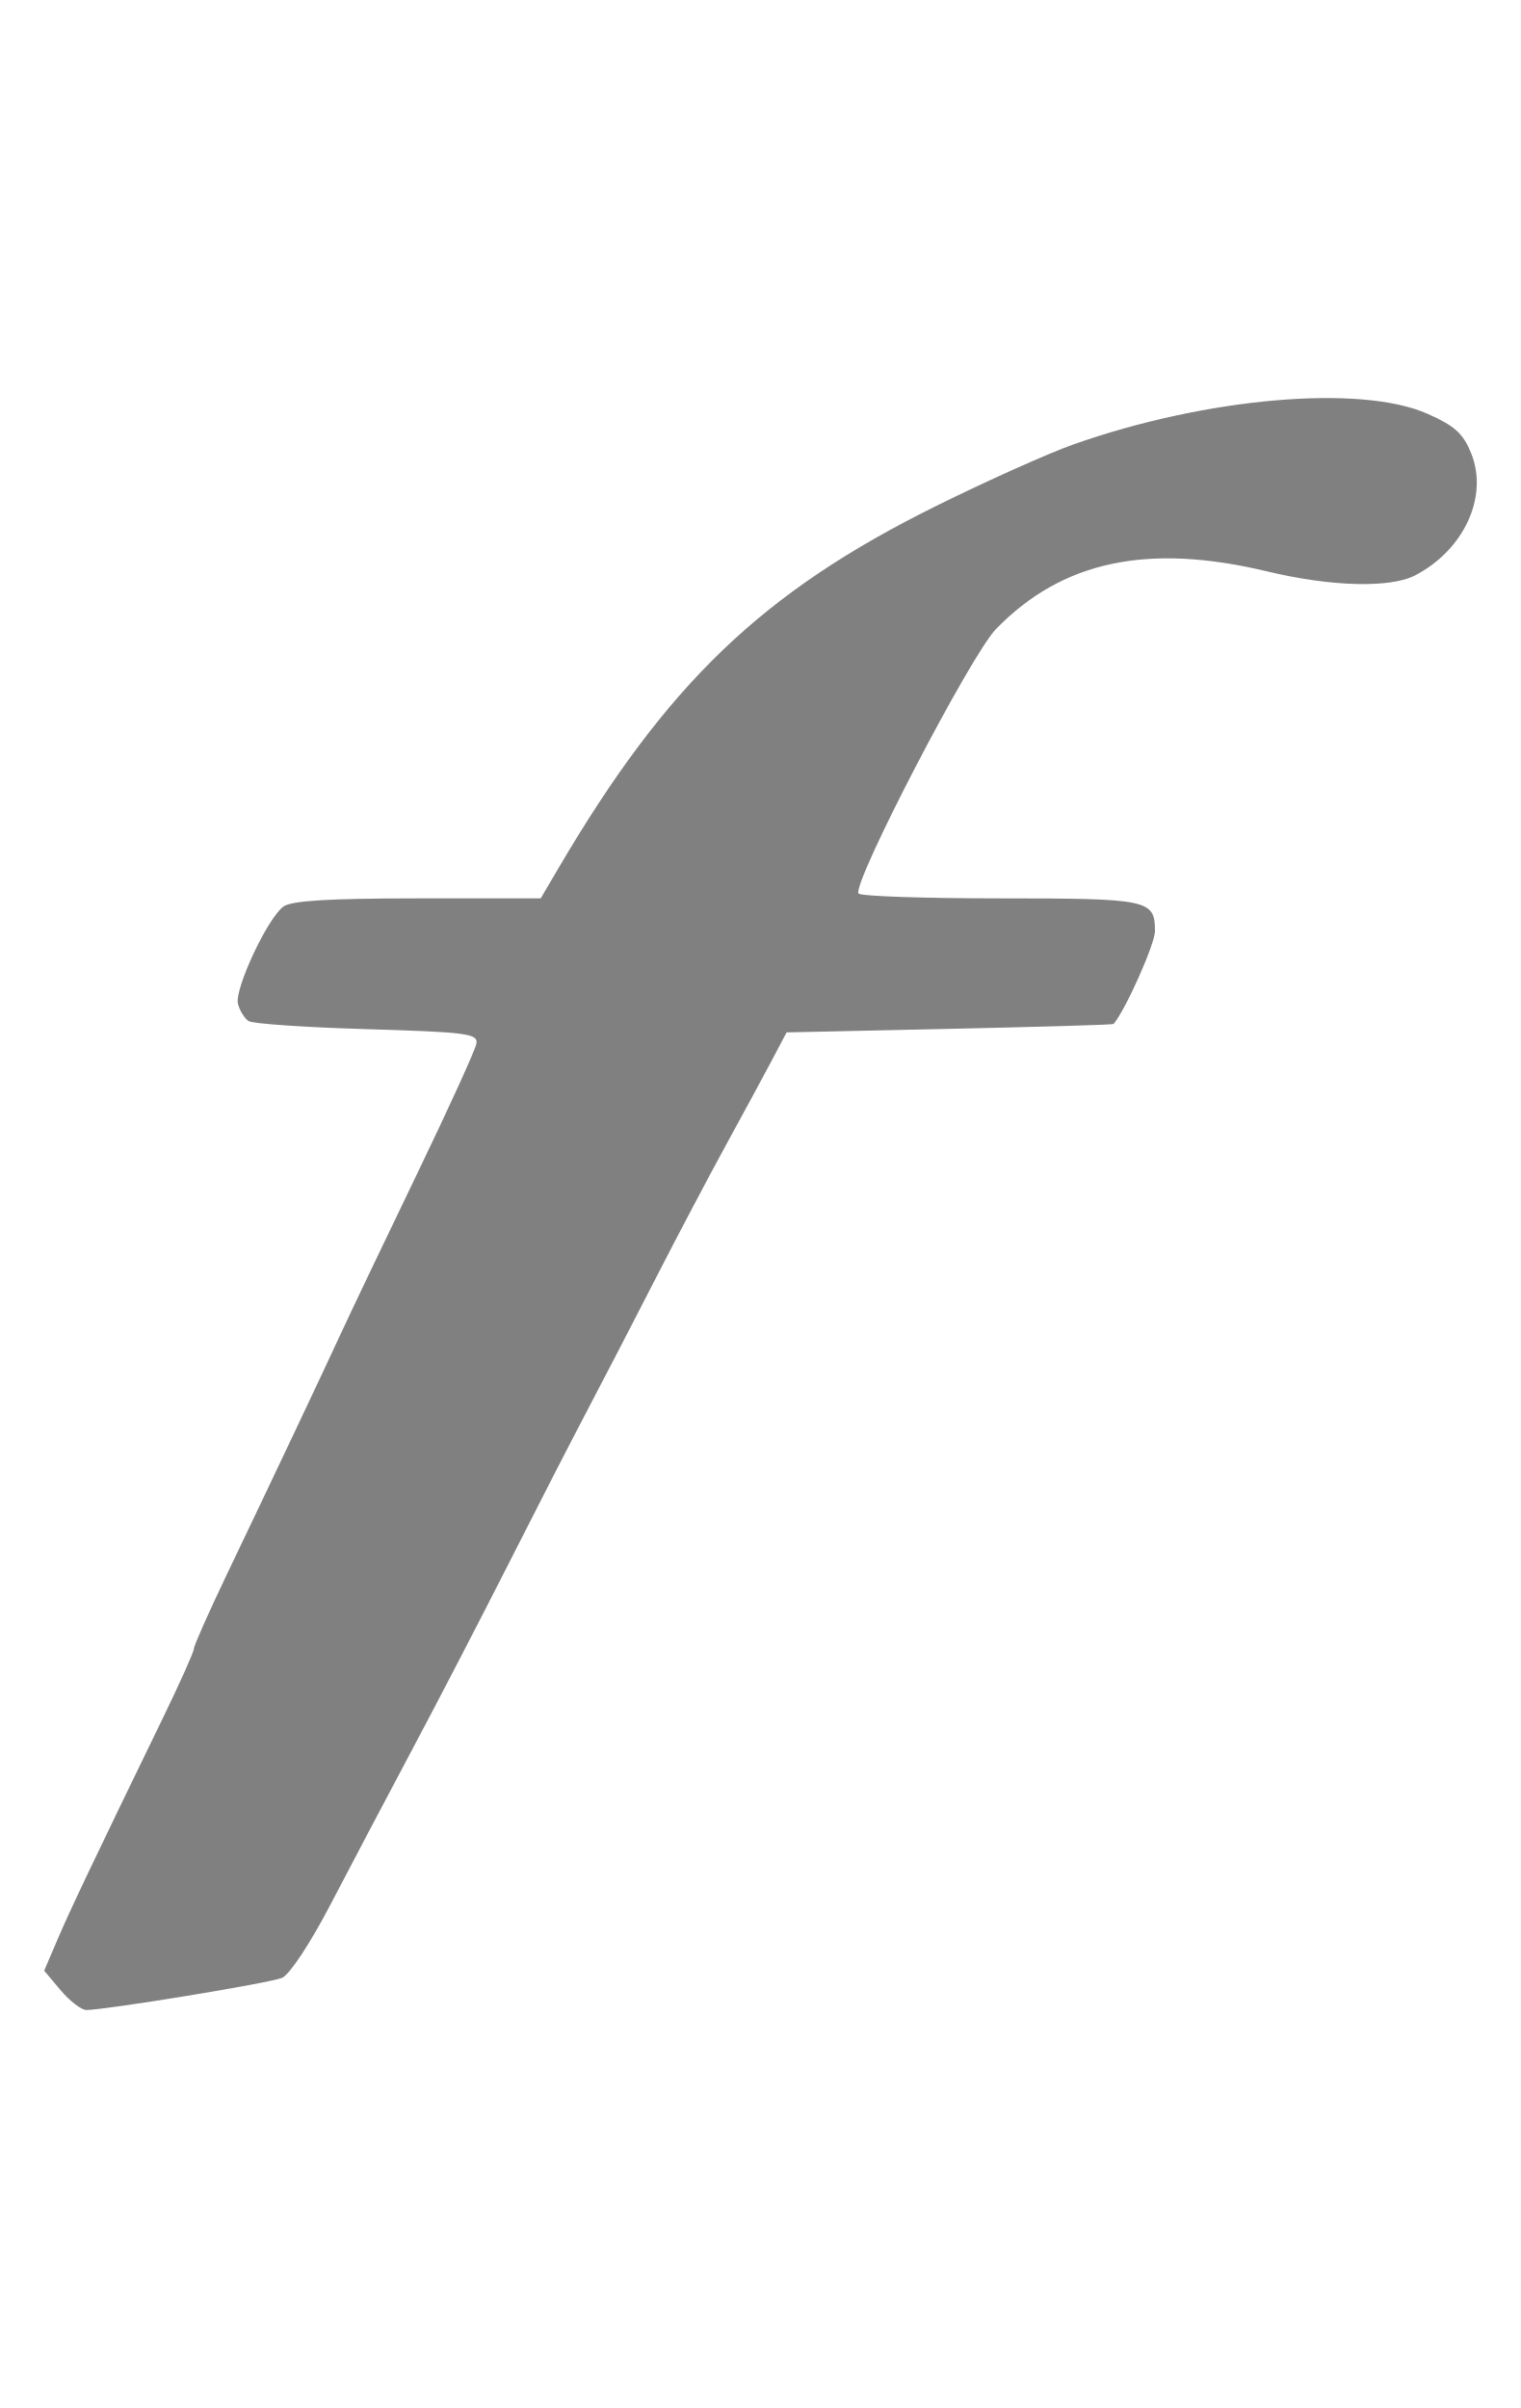
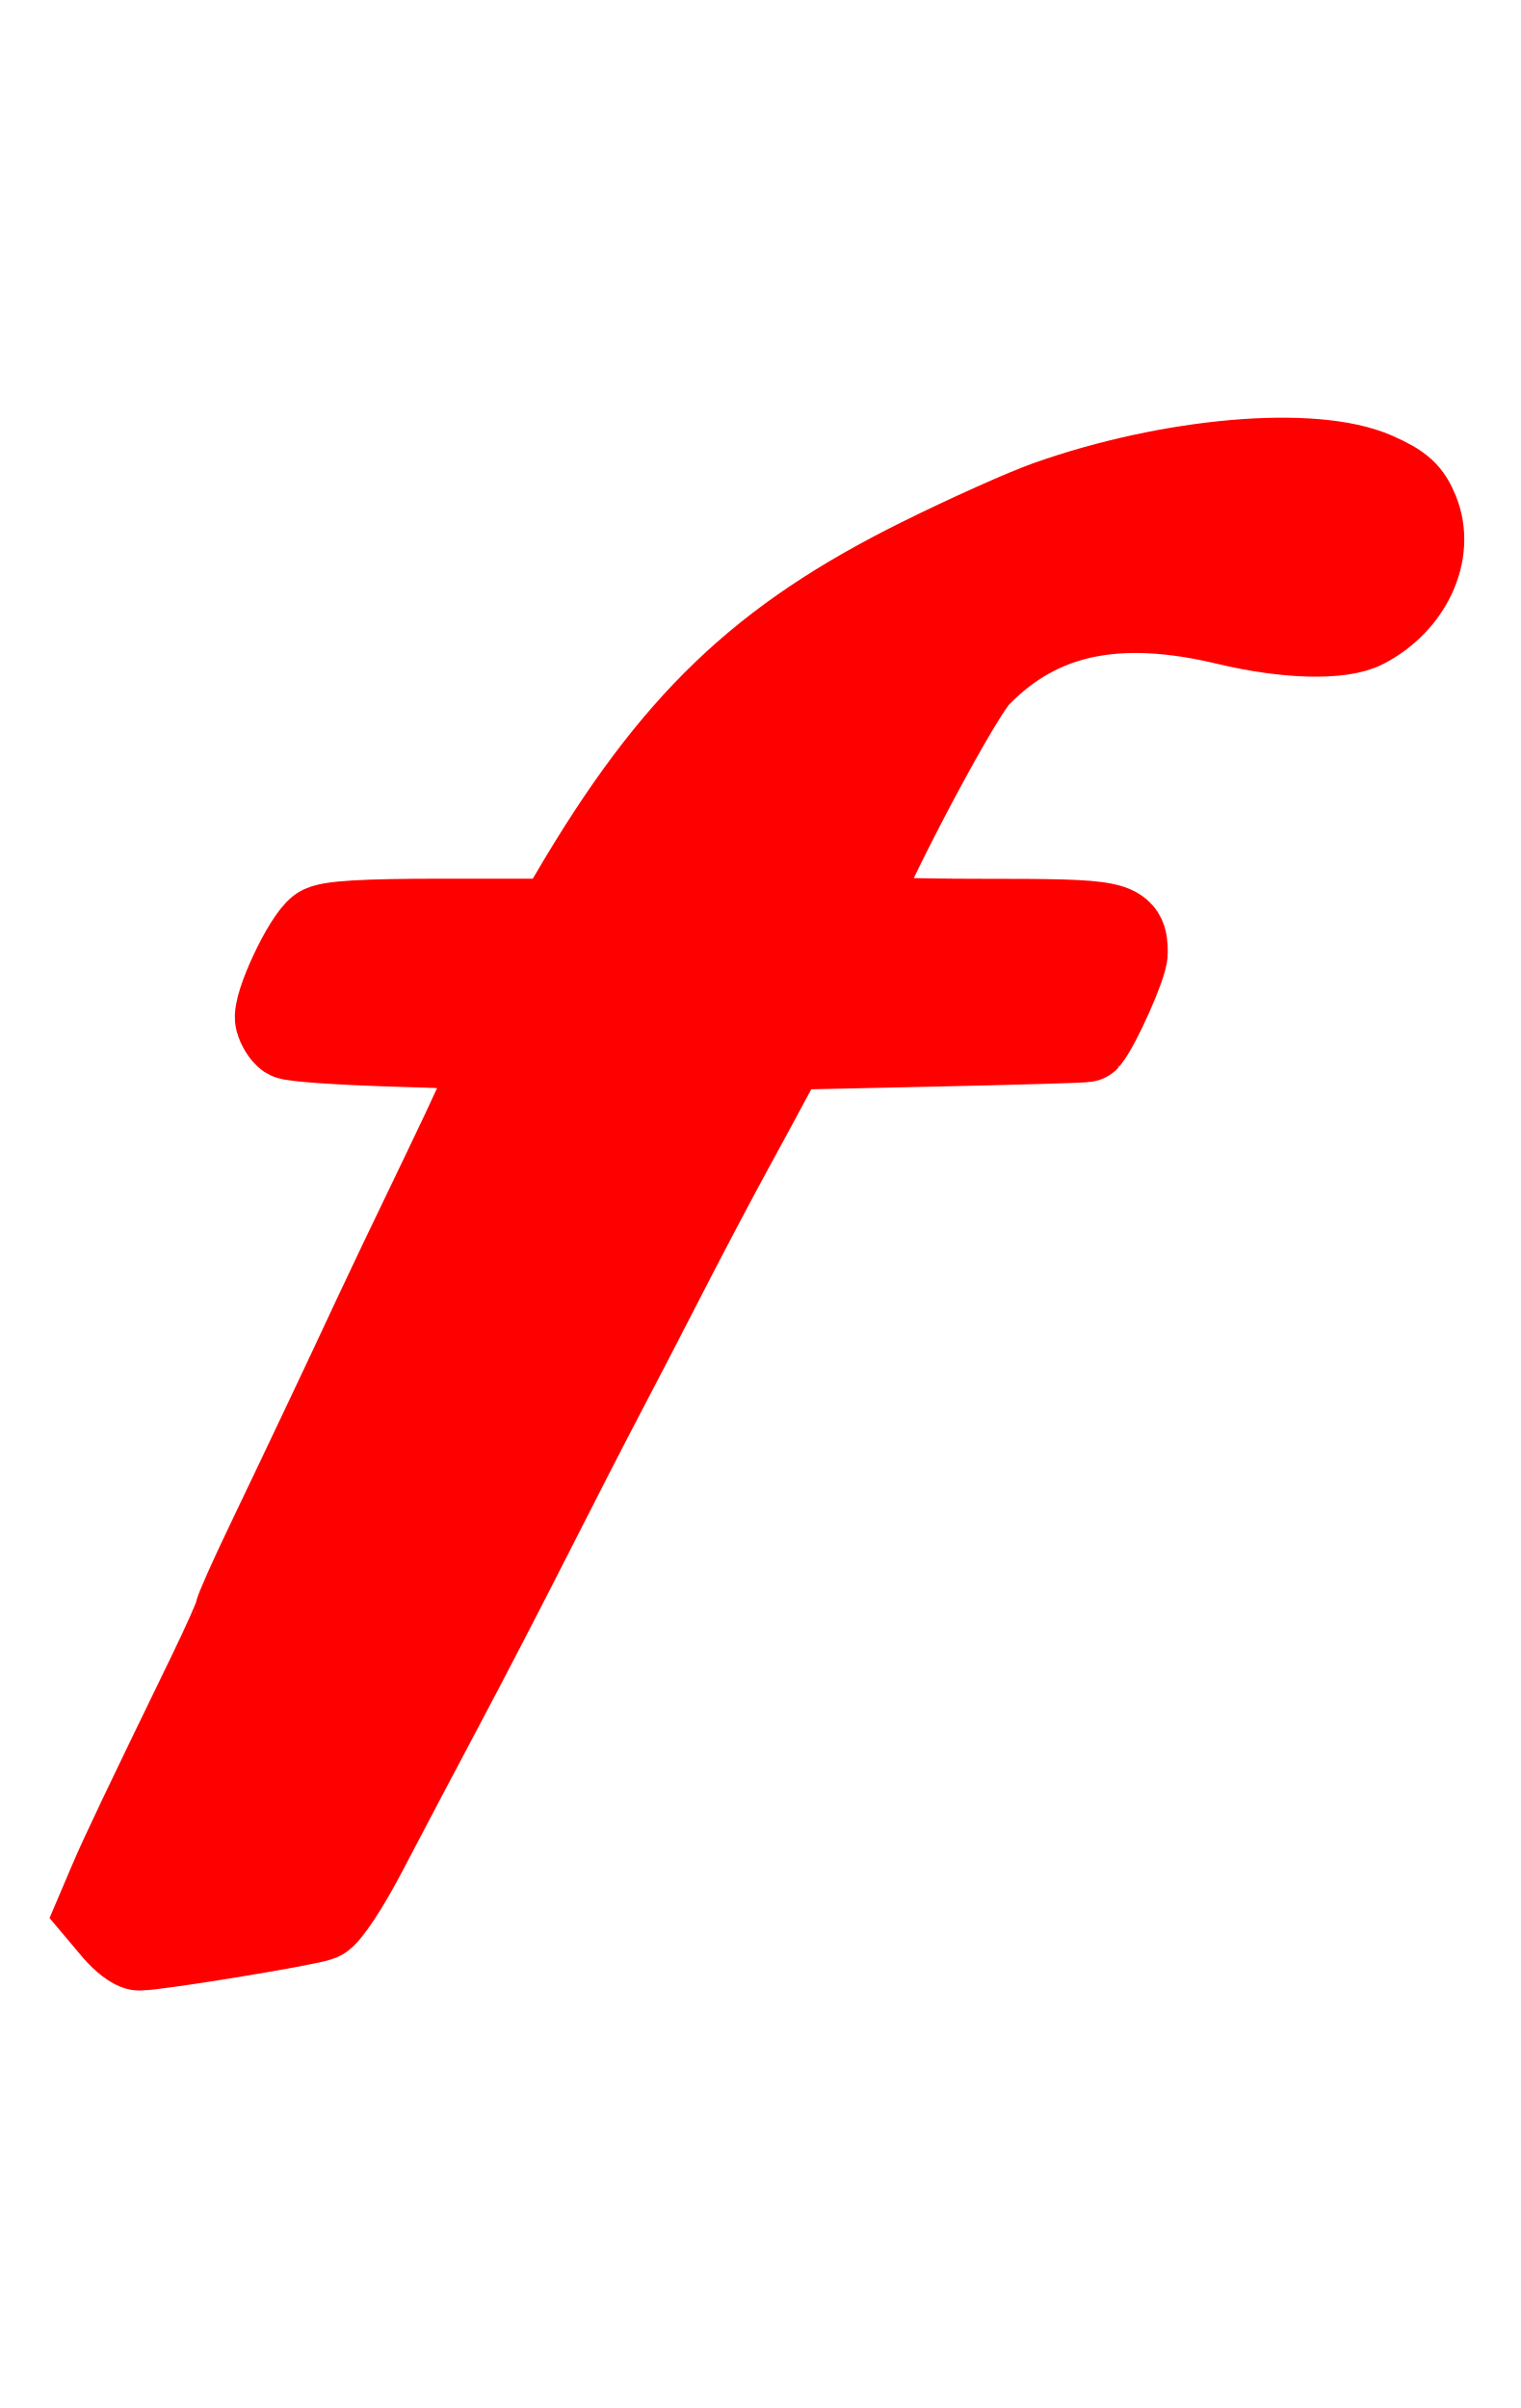
- <svg xmlns="http://www.w3.org/2000/svg" width="24" height="38" id="svg2997" version="1.1">
-   <defs id="defs2999" />
+ <svg xmlns="http://www.w3.org/2000/svg" xmlns:xlink="http://www.w3.org/1999/xlink" width="24" height="38" id="svg2997" version="1.1">
+   <defs id="defs2999">
+     <linearGradient y2="1051.081" x2="12.622" y1="1029.229" x1="12.622" gradientTransform="matrix(0.9156863,0,0,0.917815,1.066412,85.44847)" gradientUnits="userSpaceOnUse" id="linearGradient3779" xlink:href="#linearGradient2993-7" />
+     <linearGradient id="linearGradient2993-7">
+       <stop style="stop-color:#696969;stop-opacity:1;" offset="0" id="stop2995-4" />
+       <stop style="stop-color:#0a0a0a;stop-opacity:1;" offset="1" id="stop2997-0" />
+     </linearGradient>
+   </defs>
  <g id="layer1" transform="translate(0,-1014.362)">
    <path style="fill:#999999;fill-opacity:1" d="" id="path3025" transform="translate(0,1028.362)" />
-     <path style="fill:#808080;fill-opacity:1" d="m 0.958,1045.771 -0.261,-0.31 0.209,-0.489 c 0.196,-0.46 0.55,-1.204 1.679,-3.529 0.26,-0.537 0.474,-1.014 0.474,-1.062 0,-0.048 0.238,-0.583 0.529,-1.191 0.705,-1.473 1.495,-3.142 1.817,-3.84 0.144,-0.312 0.672,-1.418 1.173,-2.457 0.501,-1.039 0.925,-1.968 0.94,-2.064 0.026,-0.156 -0.154,-0.179 -1.725,-0.226 -0.965,-0.028 -1.807,-0.085 -1.871,-0.128 -0.064,-0.043 -0.139,-0.163 -0.167,-0.27 -0.06,-0.228 0.463,-1.35 0.717,-1.537 0.125,-0.093 0.725,-0.129 2.117,-0.129 l 1.943,0 0.281,-0.478 c 1.715,-2.917 3.213,-4.354 5.956,-5.713 0.795,-0.394 1.77,-0.831 2.167,-0.972 2.095,-0.741 4.537,-0.952 5.59,-0.484 0.431,0.191 0.565,0.313 0.691,0.63 0.271,0.678 -0.116,1.518 -0.885,1.919 -0.391,0.205 -1.327,0.18 -2.333,-0.061 -1.889,-0.453 -3.236,-0.167 -4.283,0.909 -0.396,0.406 -2.269,4.011 -2.169,4.173 0.026,0.043 1.034,0.077 2.239,0.077 2.346,0 2.439,0.02 2.439,0.518 0,0.201 -0.464,1.242 -0.653,1.464 -0.01,0.013 -1.175,0.046 -2.589,0.077 l -2.571,0.056 -0.224,0.425 c -0.123,0.233 -0.45,0.837 -0.726,1.341 -0.276,0.504 -0.775,1.451 -1.109,2.103 -0.334,0.653 -0.815,1.581 -1.069,2.064 -0.254,0.482 -0.814,1.573 -1.245,2.425 -0.431,0.851 -1.117,2.175 -1.525,2.941 -0.407,0.766 -0.992,1.875 -1.299,2.464 -0.318,0.611 -0.647,1.108 -0.764,1.157 -0.197,0.083 -2.786,0.507 -3.088,0.507 -0.079,0 -0.262,-0.14 -0.405,-0.31 z" id="path3845" />
+     <path style="fill:#ff0000;fill-opacity:1;stroke:#ff0000;stroke-width:1.382;stroke-miterlimit:4;stroke-opacity:1;stroke-dasharray:none" d="m 1.825,1044.796 -0.241,-0.286 0.192,-0.451 c 0.181,-0.424 0.507,-1.109 1.547,-3.251 0.24,-0.494 0.436,-0.935 0.436,-0.978 0,-0.044 0.219,-0.537 0.488,-1.098 0.65,-1.357 1.377,-2.895 1.674,-3.538 0.133,-0.288 0.619,-1.307 1.081,-2.264 0.462,-0.958 0.852,-1.813 0.867,-1.901 0.024,-0.144 -0.142,-0.165 -1.59,-0.208 -0.889,-0.026 -1.665,-0.078 -1.724,-0.118 -0.059,-0.04 -0.128,-0.151 -0.154,-0.249 -0.055,-0.21 0.427,-1.244 0.66,-1.416 0.115,-0.086 0.668,-0.119 1.951,-0.119 l 1.791,0 0.259,-0.441 c 1.58,-2.688 2.961,-4.012 5.488,-5.264 0.732,-0.363 1.631,-0.766 1.997,-0.895 1.93,-0.682 4.18,-0.877 5.151,-0.446 0.397,0.176 0.52,0.289 0.637,0.58 0.25,0.625 -0.107,1.399 -0.816,1.769 -0.361,0.189 -1.222,0.166 -2.15,-0.056 -1.741,-0.417 -2.982,-0.154 -3.946,0.838 -0.364,0.375 -2.091,3.696 -1.999,3.846 0.024,0.04 0.953,0.071 2.064,0.071 2.162,0 2.248,0.019 2.248,0.477 0,0.185 -0.428,1.144 -0.601,1.349 -0.009,0.012 -1.083,0.043 -2.386,0.071 l -2.369,0.052 -0.207,0.391 c -0.114,0.215 -0.415,0.771 -0.669,1.236 -0.254,0.465 -0.714,1.337 -1.022,1.938 -0.308,0.601 -0.751,1.457 -0.985,1.901 -0.234,0.444 -0.75,1.45 -1.147,2.234 -0.397,0.784 -1.029,2.004 -1.405,2.71 -0.375,0.706 -0.914,1.728 -1.197,2.27 -0.293,0.563 -0.596,1.021 -0.704,1.066 -0.181,0.076 -2.567,0.467 -2.845,0.467 -0.073,0 -0.241,-0.129 -0.373,-0.286 z" id="path3845" />
  </g>
</svg>
